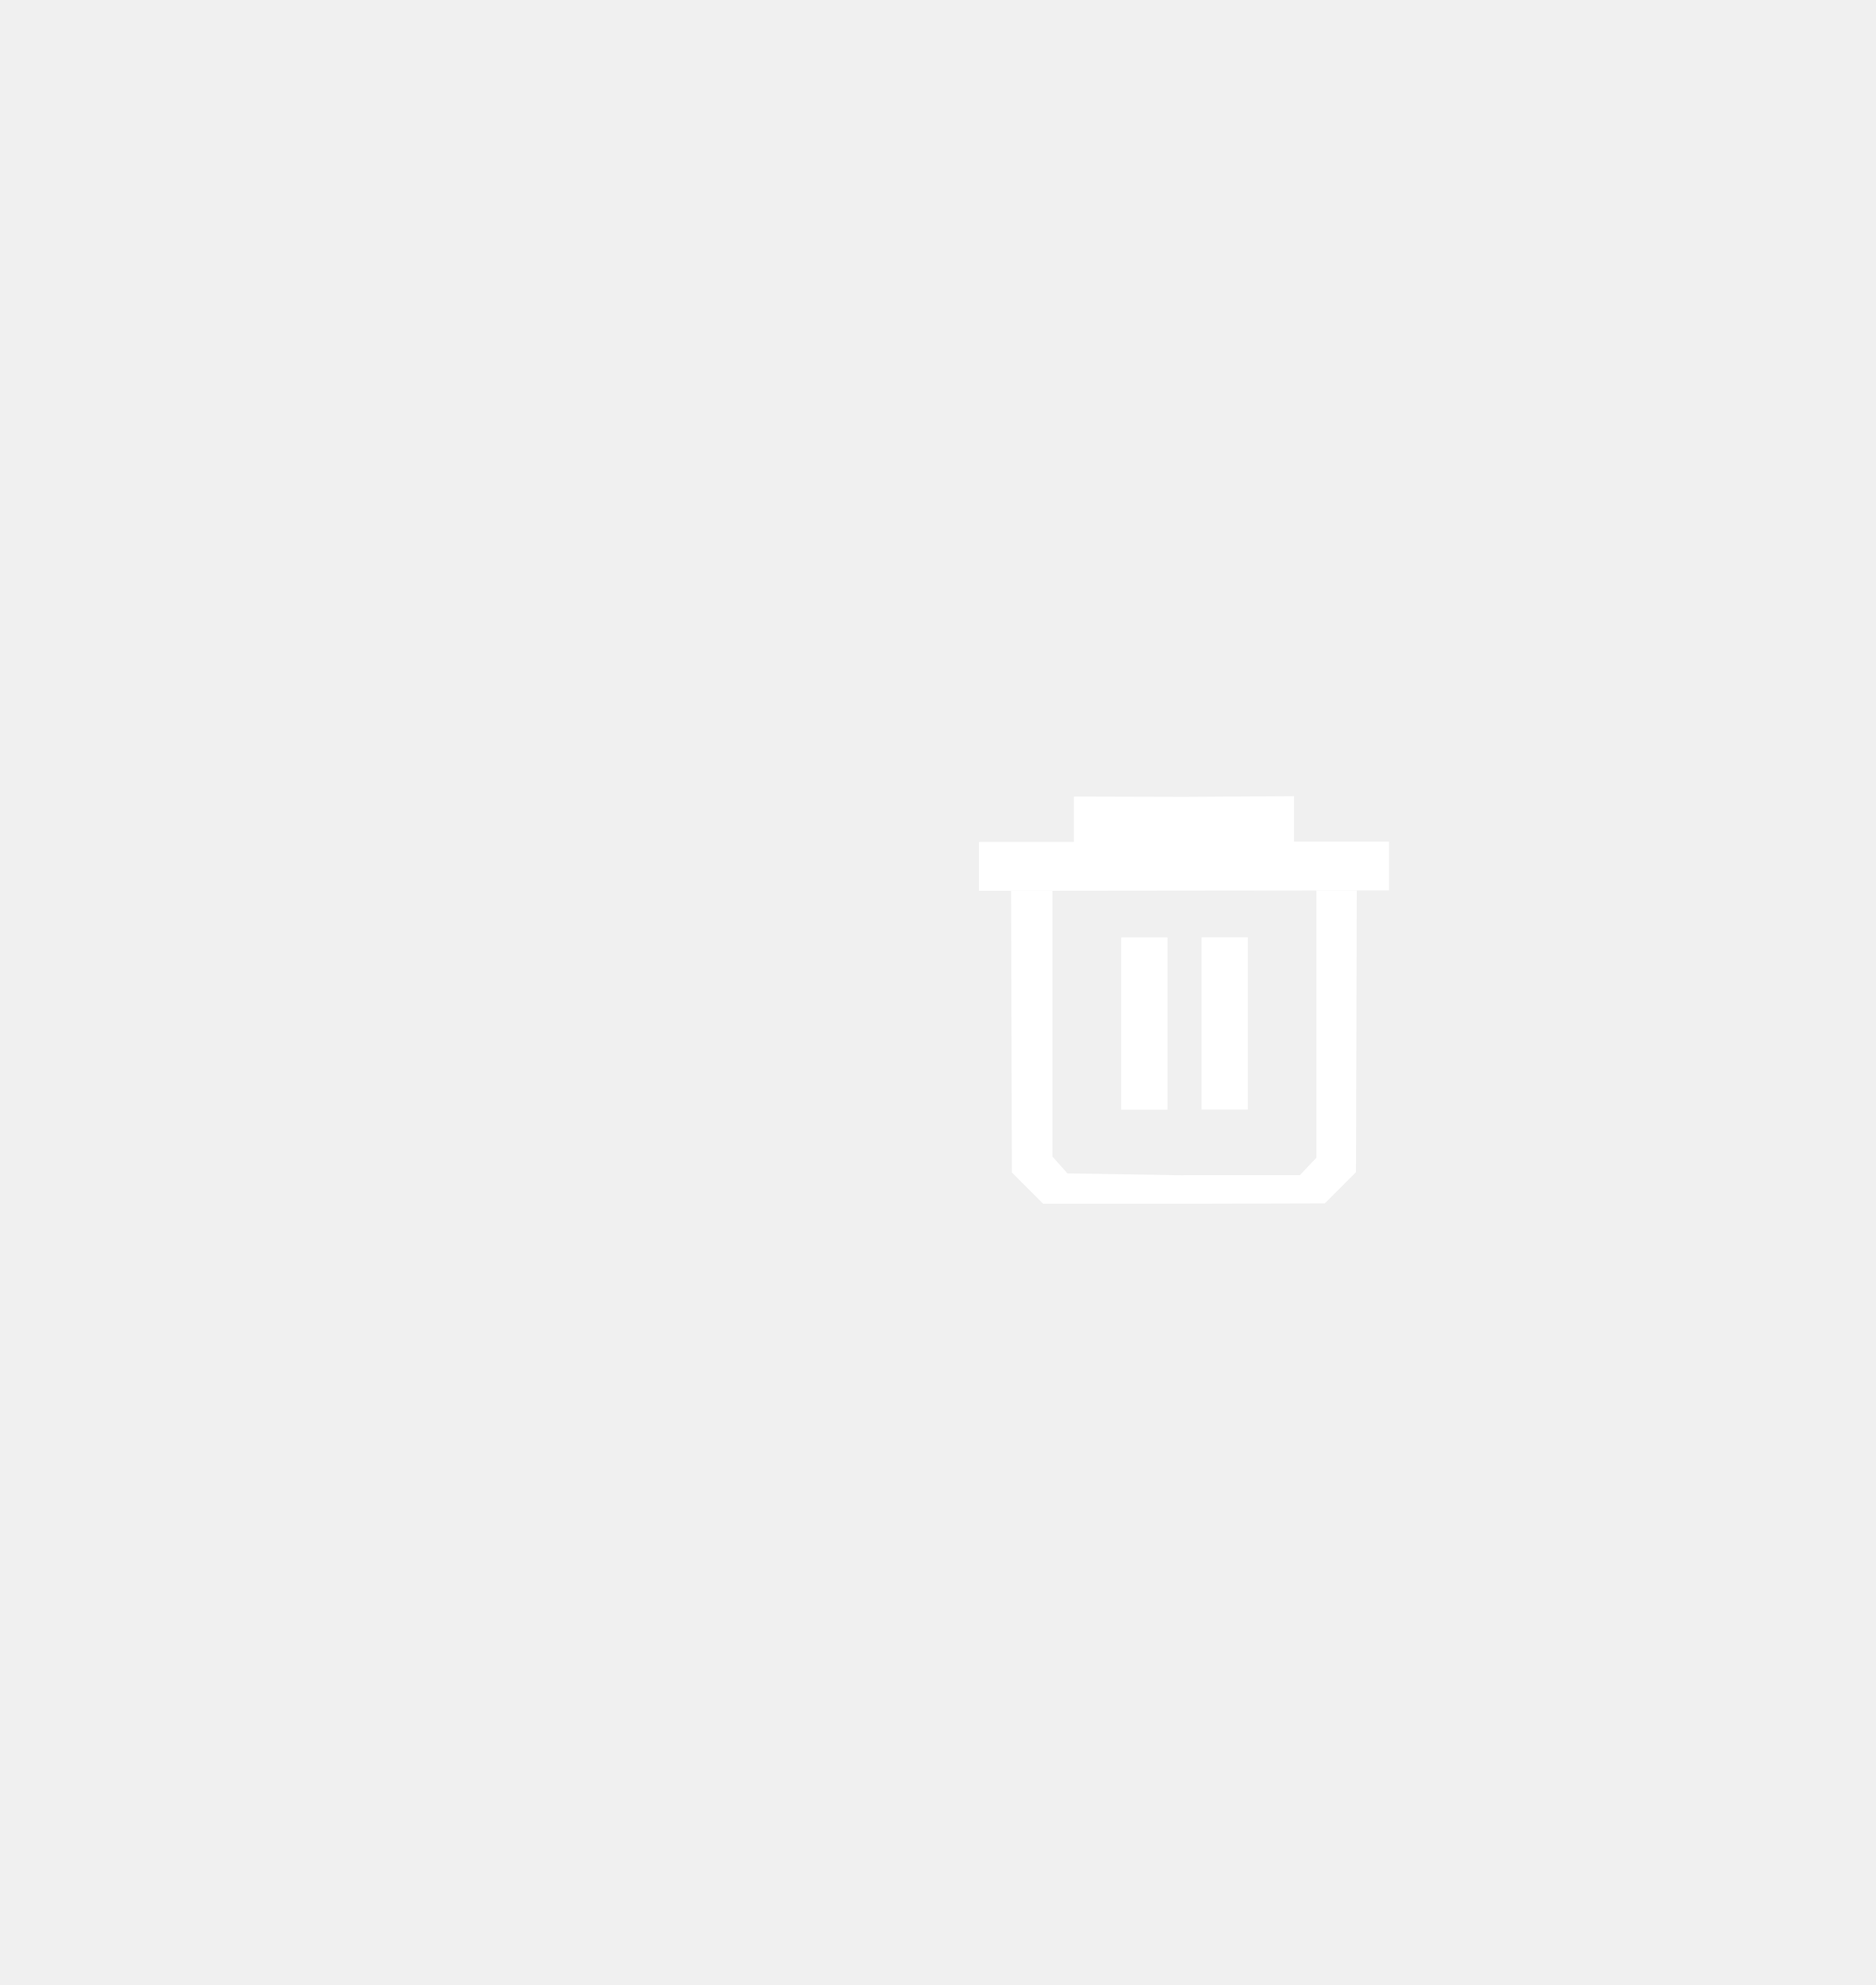
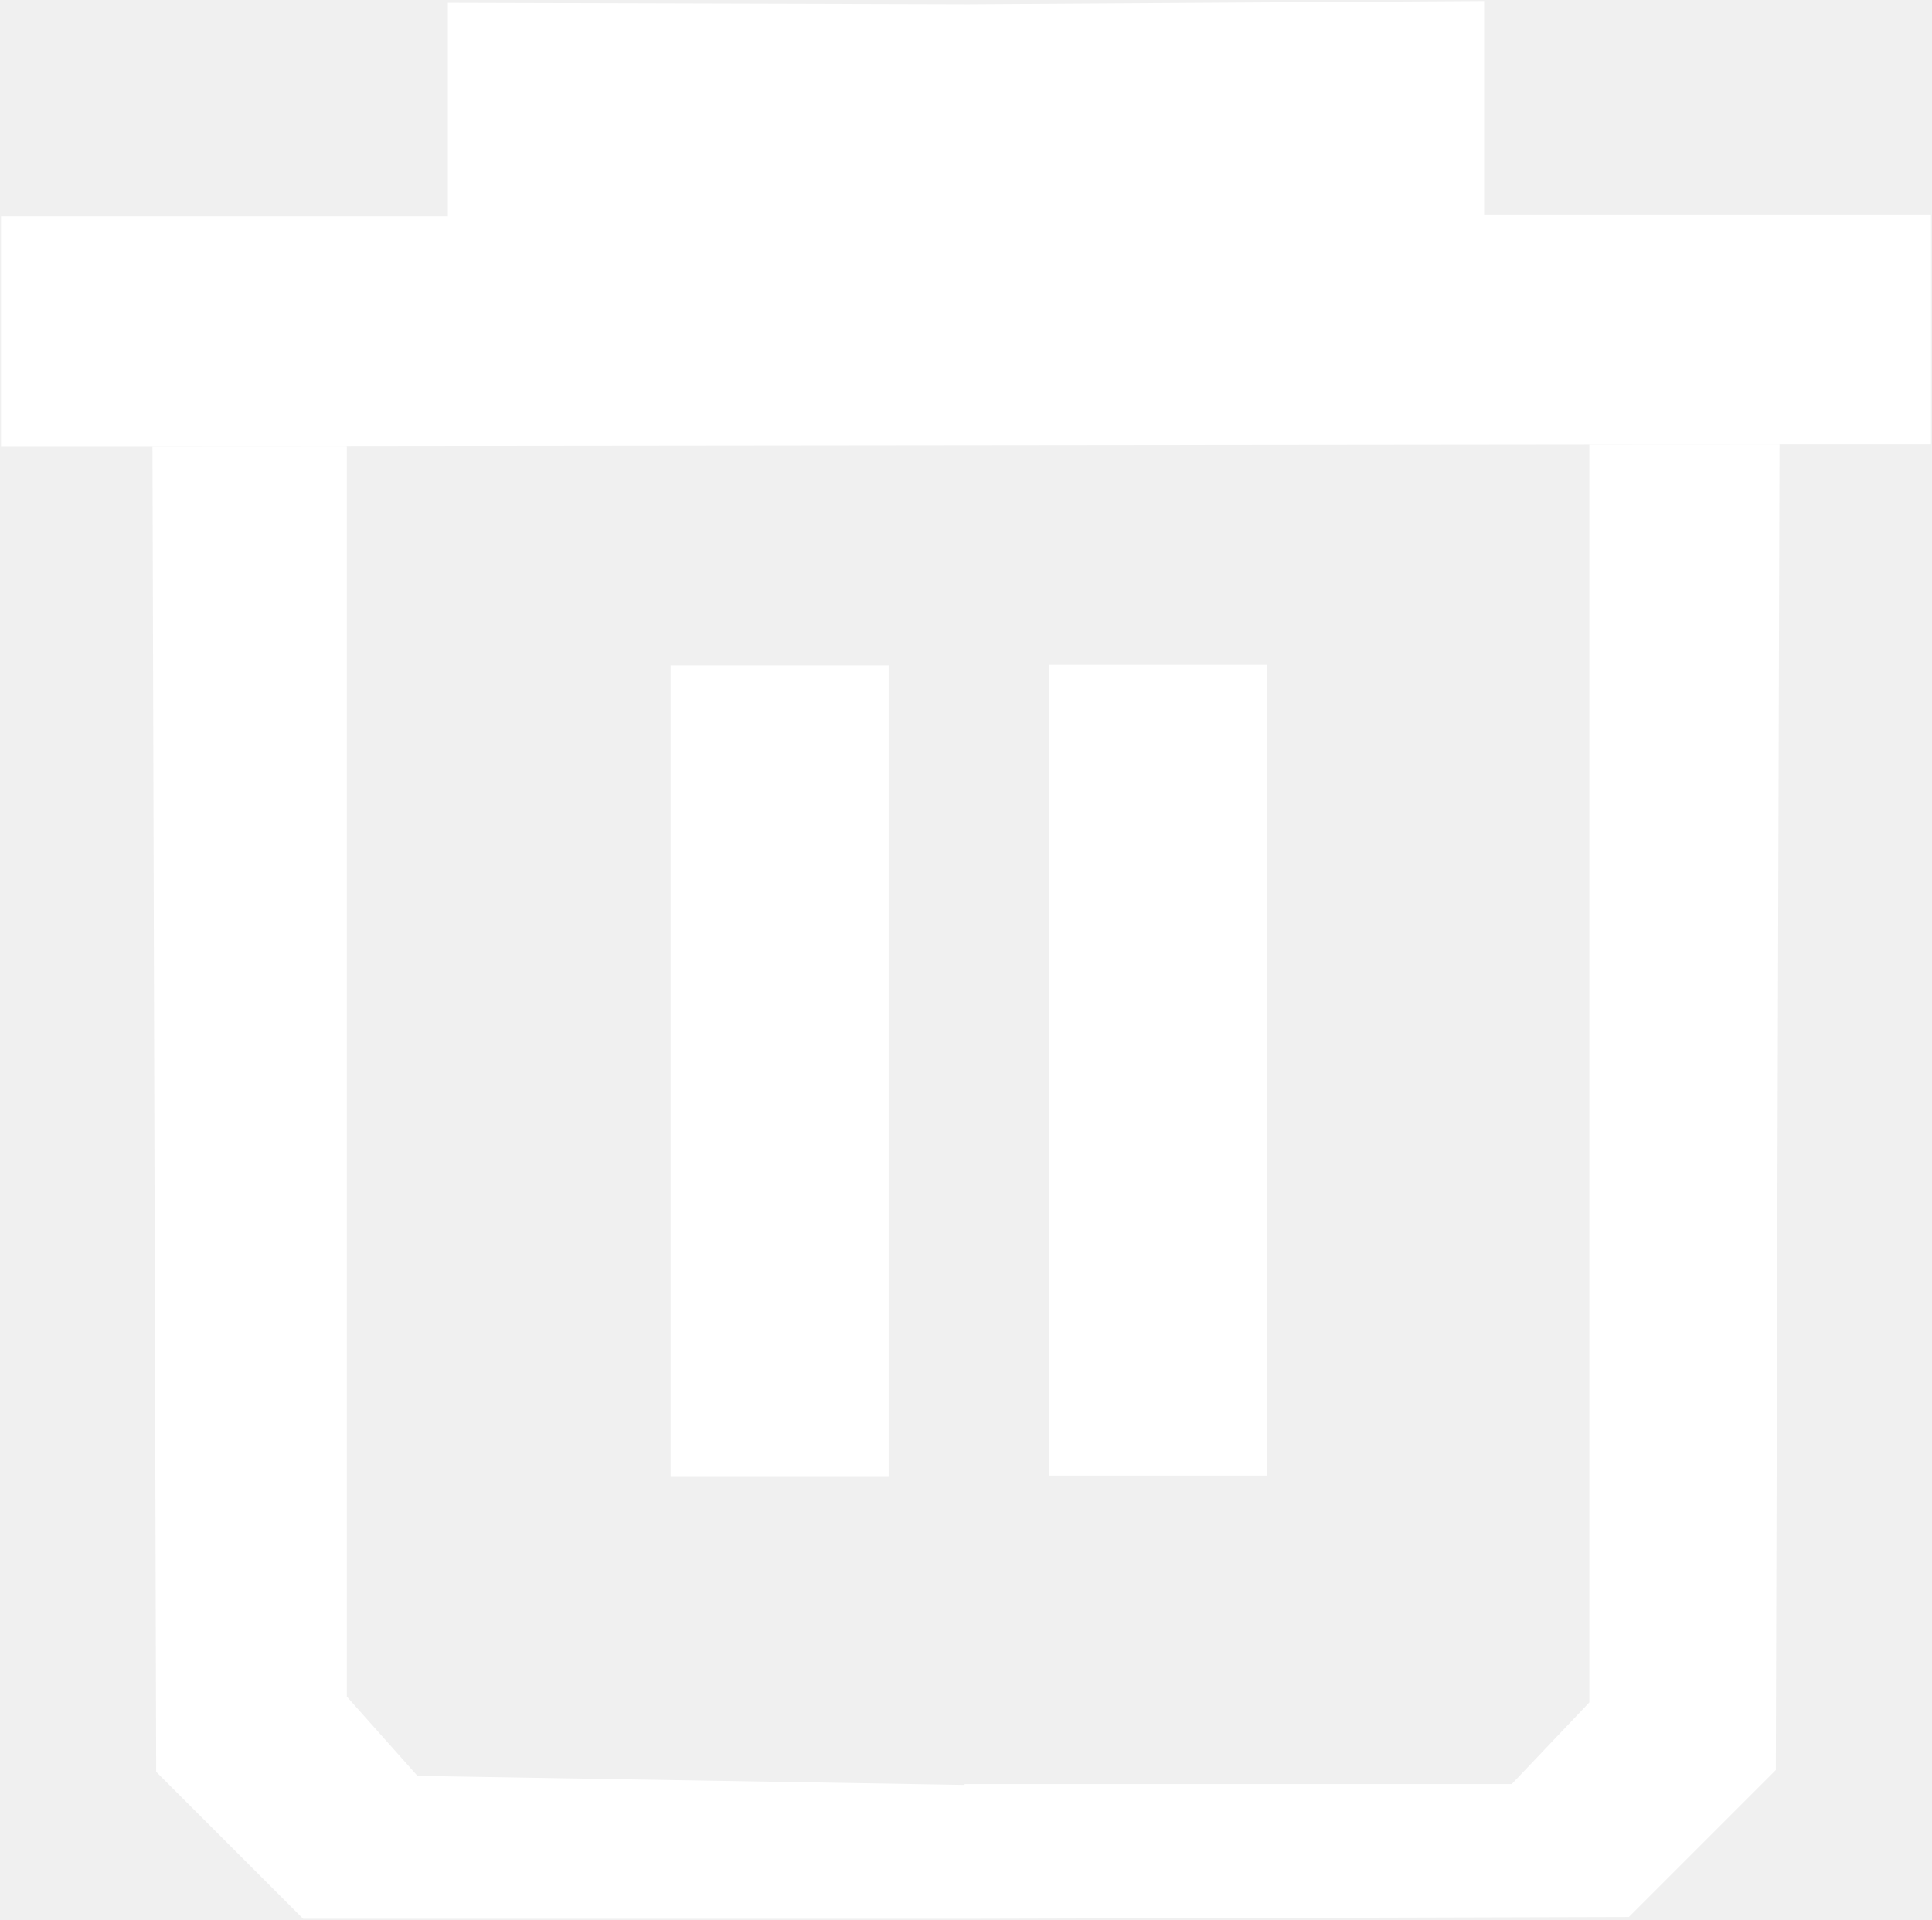
- <svg xmlns="http://www.w3.org/2000/svg" id="_图层_2" data-name="图层 2" viewBox="0 0 2161.89 2288">
+ <svg xmlns="http://www.w3.org/2000/svg" id="_图层_2" data-name="图层 2" viewBox="0 0 473.17 470.28">
  <defs>
    <style>
      .cls-1 {
        fill: #fff;
+         stroke-width: 0px;
      }
    </style>
  </defs>
-   <polygon class="cls-1" points="1517.5 1026.38 1213.19 1026.71 1165.59 1026.76 1128.5 1026.76 1128.5 970.5 1237.94 970.5 1237.94 918.15 1365 918.5 1365.5 918.5 1491.73 917.72 1491.73 970.06 1601.17 970.06 1601.17 1026.33 1564.08 1026.33 1517.5 1026.38" />
-   <polygon class="cls-1" points="1364.5 1354.71 1364.5 1354.5 1498.5 1354.5 1517.5 1334.5 1517.5 1026.38 1564.08 1026.33 1563.17 1351.06 1527.17 1387.06 1365.5 1387.5 1365 1387.5 1202.5 1387.5 1166.5 1351.5 1165.59 1026.76 1213.19 1026.71 1213.19 1333.07 1230.5 1352.5 1364.5 1354.71" />
-   <rect class="cls-1" x="1385.13" y="1080.37" width="53.4" height="198.57" />
-   <rect class="cls-1" x="1292.5" y="1080.5" width="53.4" height="198.57" />
+   <polygon class="cls-1" points="389.25 108.91 84.94 109.24 37.34 109.29 .25 109.29 .25 53.03 109.69 53.03 109.69 .68 236.75 1.03 237.25 1.03 363.48 .25 363.48 52.59 472.92 52.59 472.92 108.86 435.83 108.86 389.25 108.91" />
+   <polygon class="cls-1" points="236.25 437.24 236.25 437.03 370.25 437.03 389.25 417.03 389.25 108.91 435.83 108.86 434.92 433.59 398.92 469.59 237.25 470.03 236.75 470.03 74.25 470.03 38.25 434.03 37.34 109.29 84.94 109.24 84.94 415.6 102.25 435.03 236.25 437.24" />
+   <rect class="cls-1" x="256.88" y="162.9" width="53.4" height="198.57" />
+   <rect class="cls-1" x="164.25" y="163.03" width="53.4" height="198.57" />
</svg>
